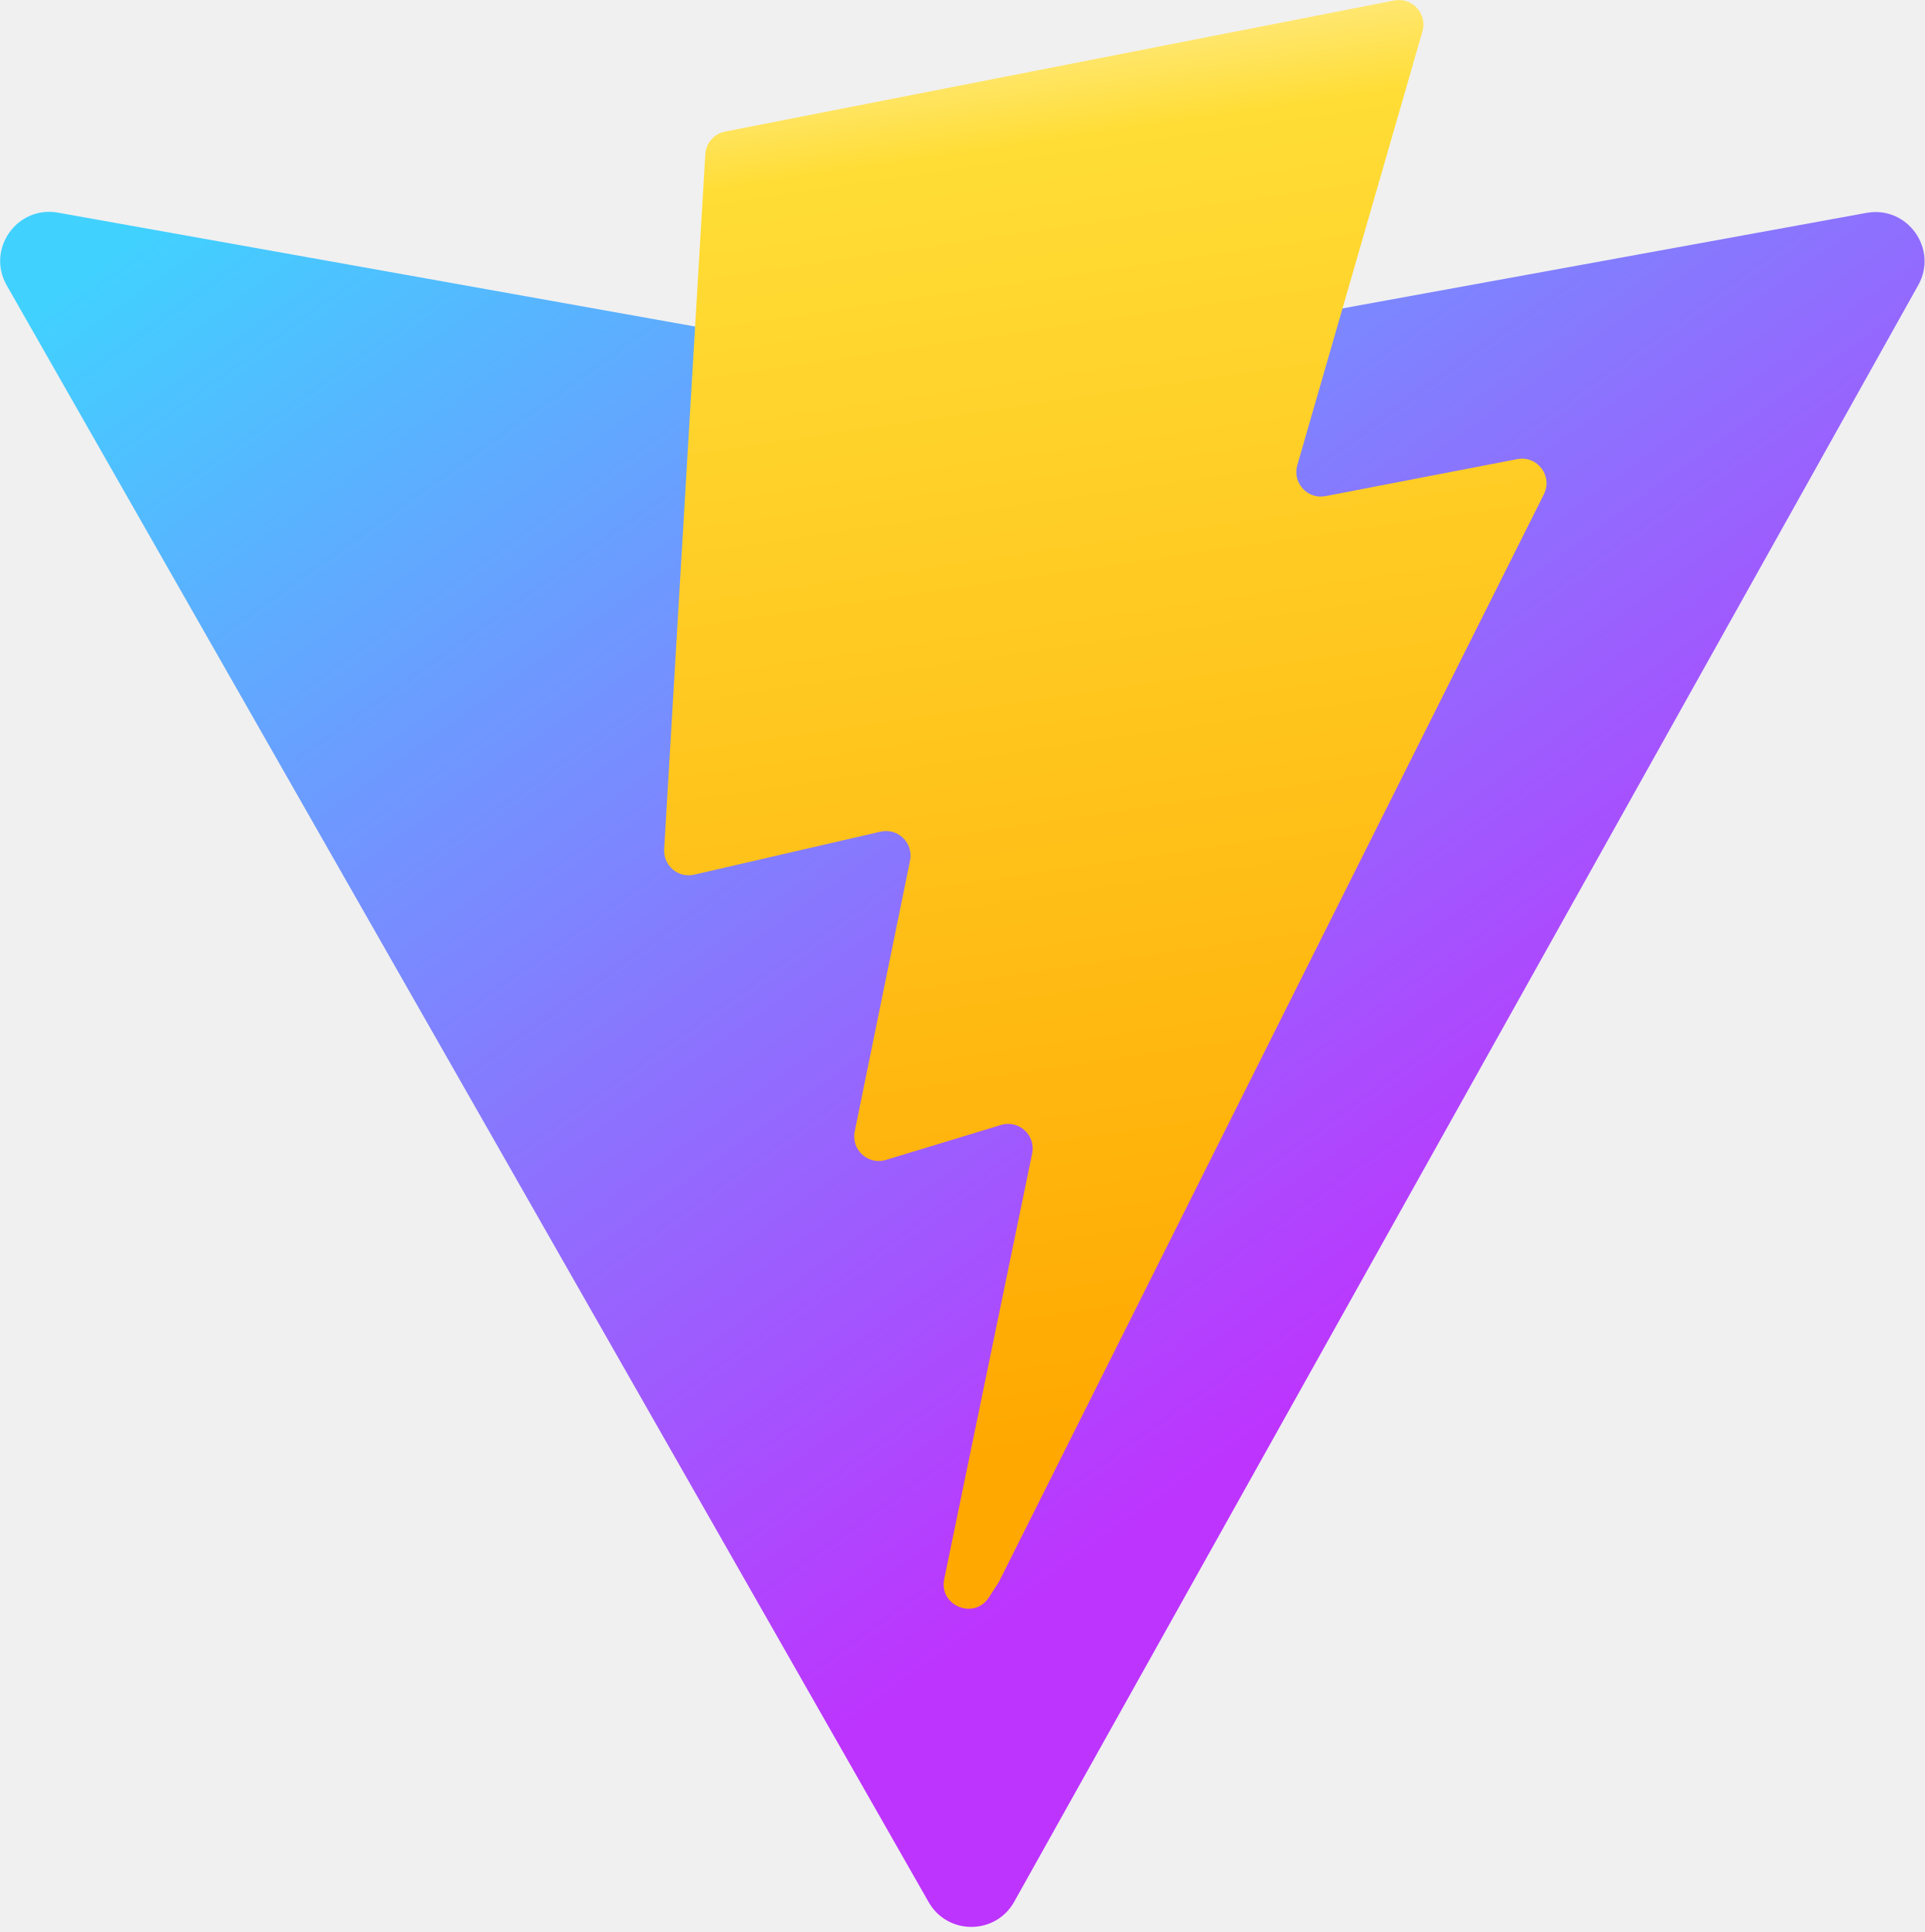
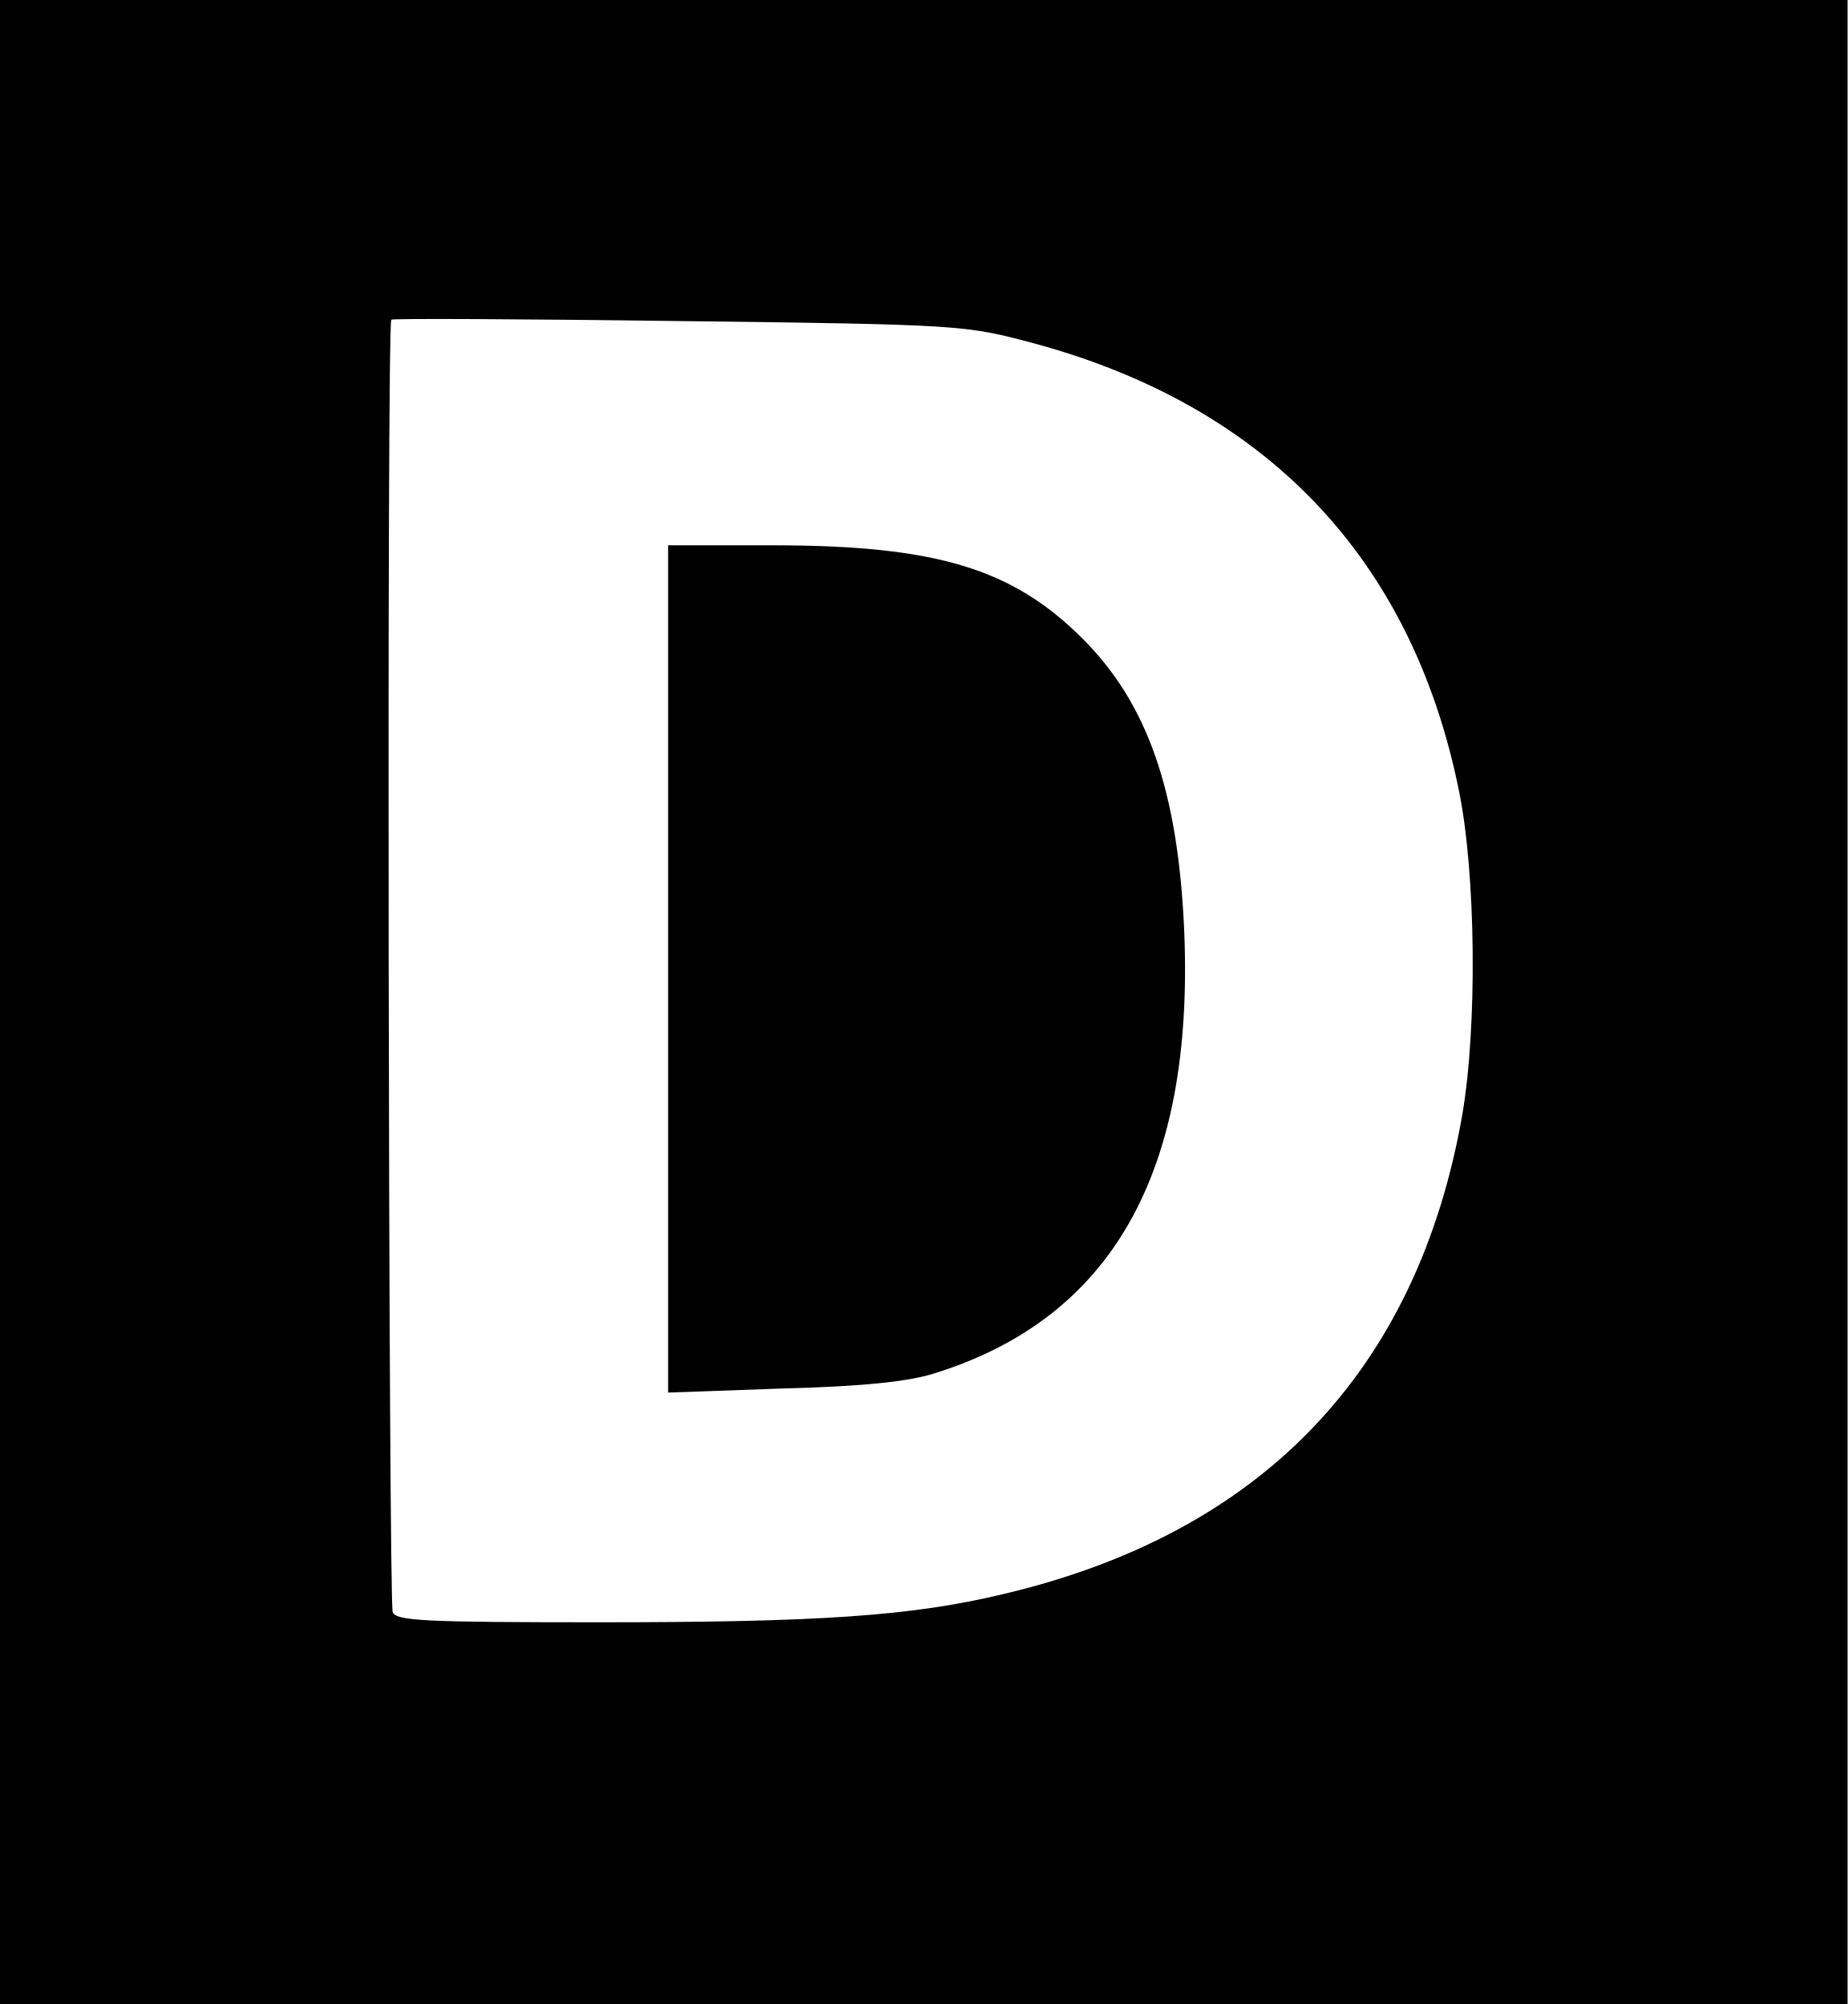
- <svg xmlns="http://www.w3.org/2000/svg" aria-hidden="true" role="img" class="iconify iconify--logos" width="31.88" height="32" preserveAspectRatio="xMidYMid meet" viewBox="0 0 256 257">
-   <defs>
-     <linearGradient id="IconifyId1813088fe1fbc01fb466" x1="-.828%" x2="57.636%" y1="7.652%" y2="78.411%">
-       <stop offset="0%" stop-color="#41D1FF" />
-       <stop offset="100%" stop-color="#BD34FE" />
-     </linearGradient>
-     <linearGradient id="IconifyId1813088fe1fbc01fb467" x1="43.376%" x2="50.316%" y1="2.242%" y2="89.03%">
-       <stop offset="0%" stop-color="#FFEA83" />
-       <stop offset="8.333%" stop-color="#FFDD35" />
-       <stop offset="100%" stop-color="#FFA800" />
-     </linearGradient>
-   </defs>
-   <path fill="url(#IconifyId1813088fe1fbc01fb466)" d="M255.153 37.938L134.897 252.976c-2.483 4.44-8.862 4.466-11.382.048L.875 37.958c-2.746-4.814 1.371-10.646 6.827-9.67l120.385 21.517a6.537 6.537 0 0 0 2.322-.004l117.867-21.483c5.438-.991 9.574 4.796 6.877 9.62Z" />
-   <path fill="url(#IconifyId1813088fe1fbc01fb467)" d="M185.432.063L96.44 17.501a3.268 3.268 0 0 0-2.634 3.014l-5.474 92.456a3.268 3.268 0 0 0 3.997 3.378l24.777-5.718c2.318-.535 4.413 1.507 3.936 3.838l-7.361 36.047c-.495 2.426 1.782 4.5 4.151 3.78l15.304-4.649c2.372-.72 4.652 1.36 4.15 3.788l-11.698 56.621c-.732 3.542 3.979 5.473 5.943 2.437l1.313-2.028l72.516-144.72c1.215-2.423-.88-5.186-3.54-4.672l-25.505 4.922c-2.396.462-4.435-1.77-3.759-4.114l16.646-57.705c.677-2.35-1.37-4.583-3.769-4.113Z" />
+ <svg xmlns="http://www.w3.org/2000/svg" viewBox="0 0 271 294" width="271" height="294">
+   <rect width="271" height="294" fill="#ffffff" />
+   <g transform="translate(0,294) scale(0.1,-0.1)" fill="#000000" stroke="none">
+     <path d="M0 1470 l0 -1470 1355 0 1355 0 0 1470 0 1470 -1355 0 -1355 0 0 -1470z m1514 967 c343 -92 557 -316 626 -657 25 -122 27 -346 5 -475 -66 -377 -295 -615 -675 -704 -134 -32 -270 -41 -590 -41 -258 0 -299 2 -304 15 -6 18 -9 1889 -2 1896 2 2 193 1 423 -2 413 -5 419 -6 517 -32z" />
+     <path d="M980 1519 l0 -622 168 6 c117 3 184 10 222 22 261 81 382 295 367 650 -9 205 -54 333 -149 428 -103 103 -215 137 -455 137 l-153 0 0 -621z" />
+   </g>
</svg>
